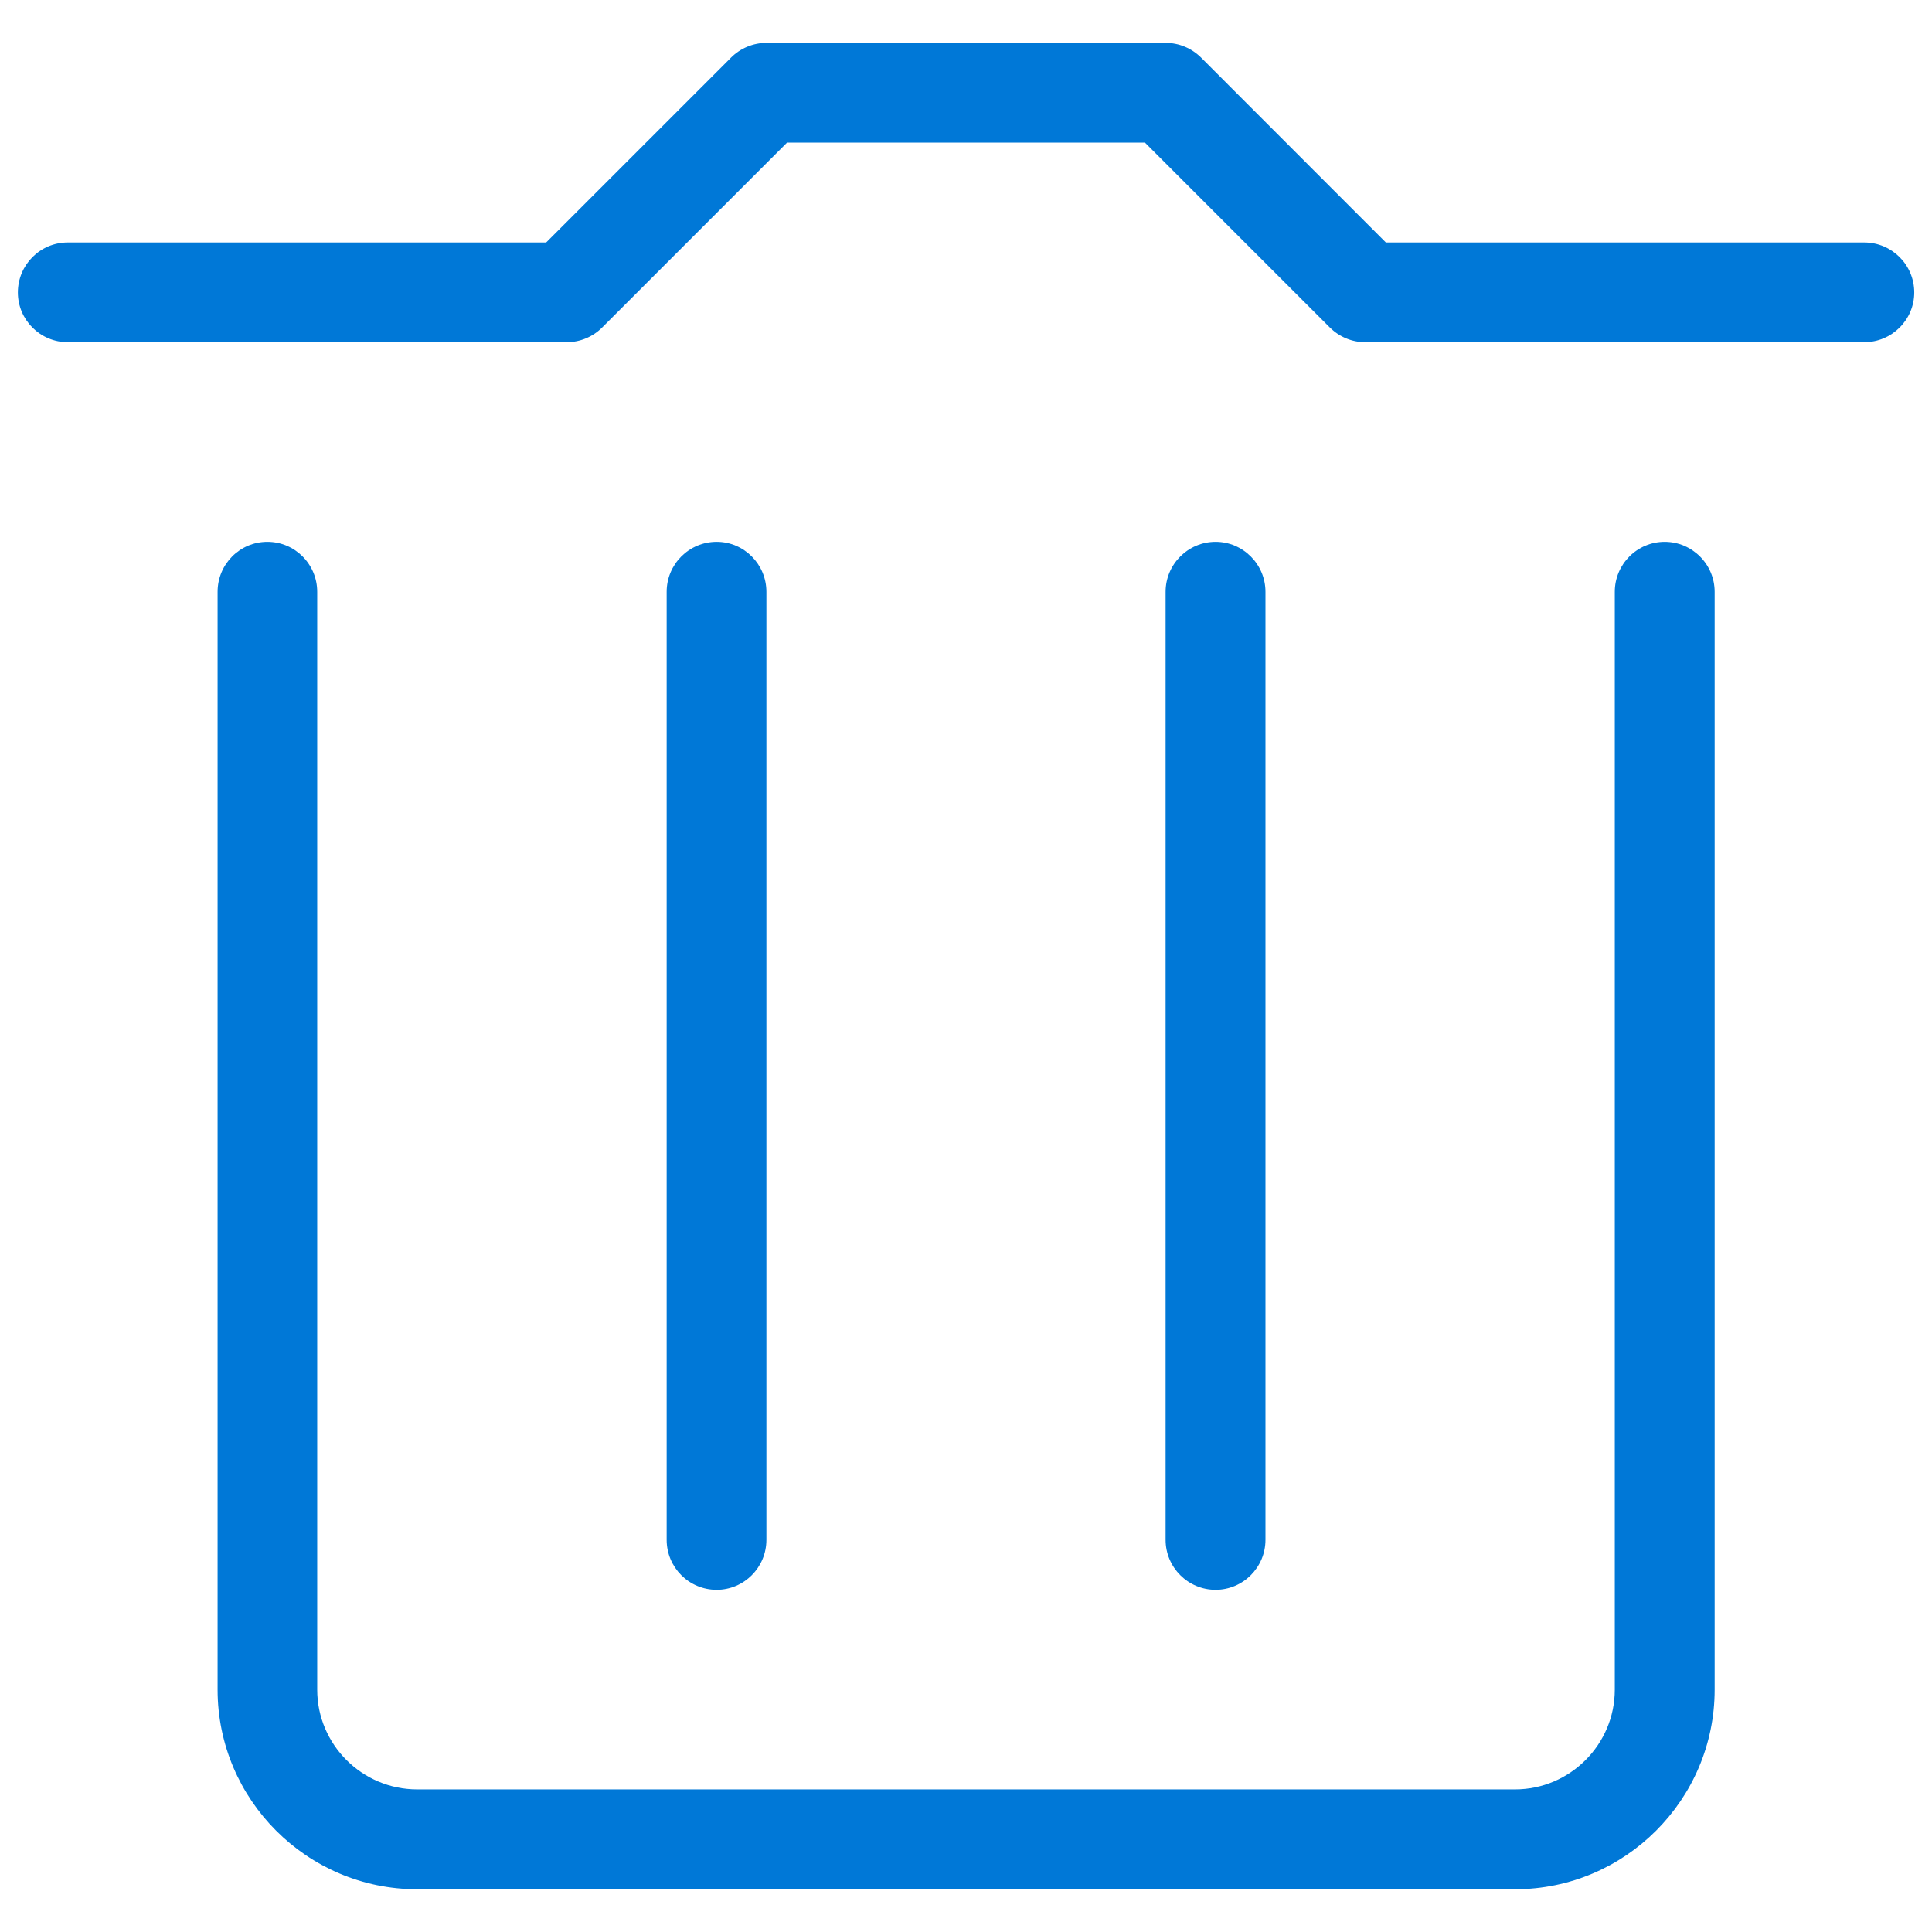
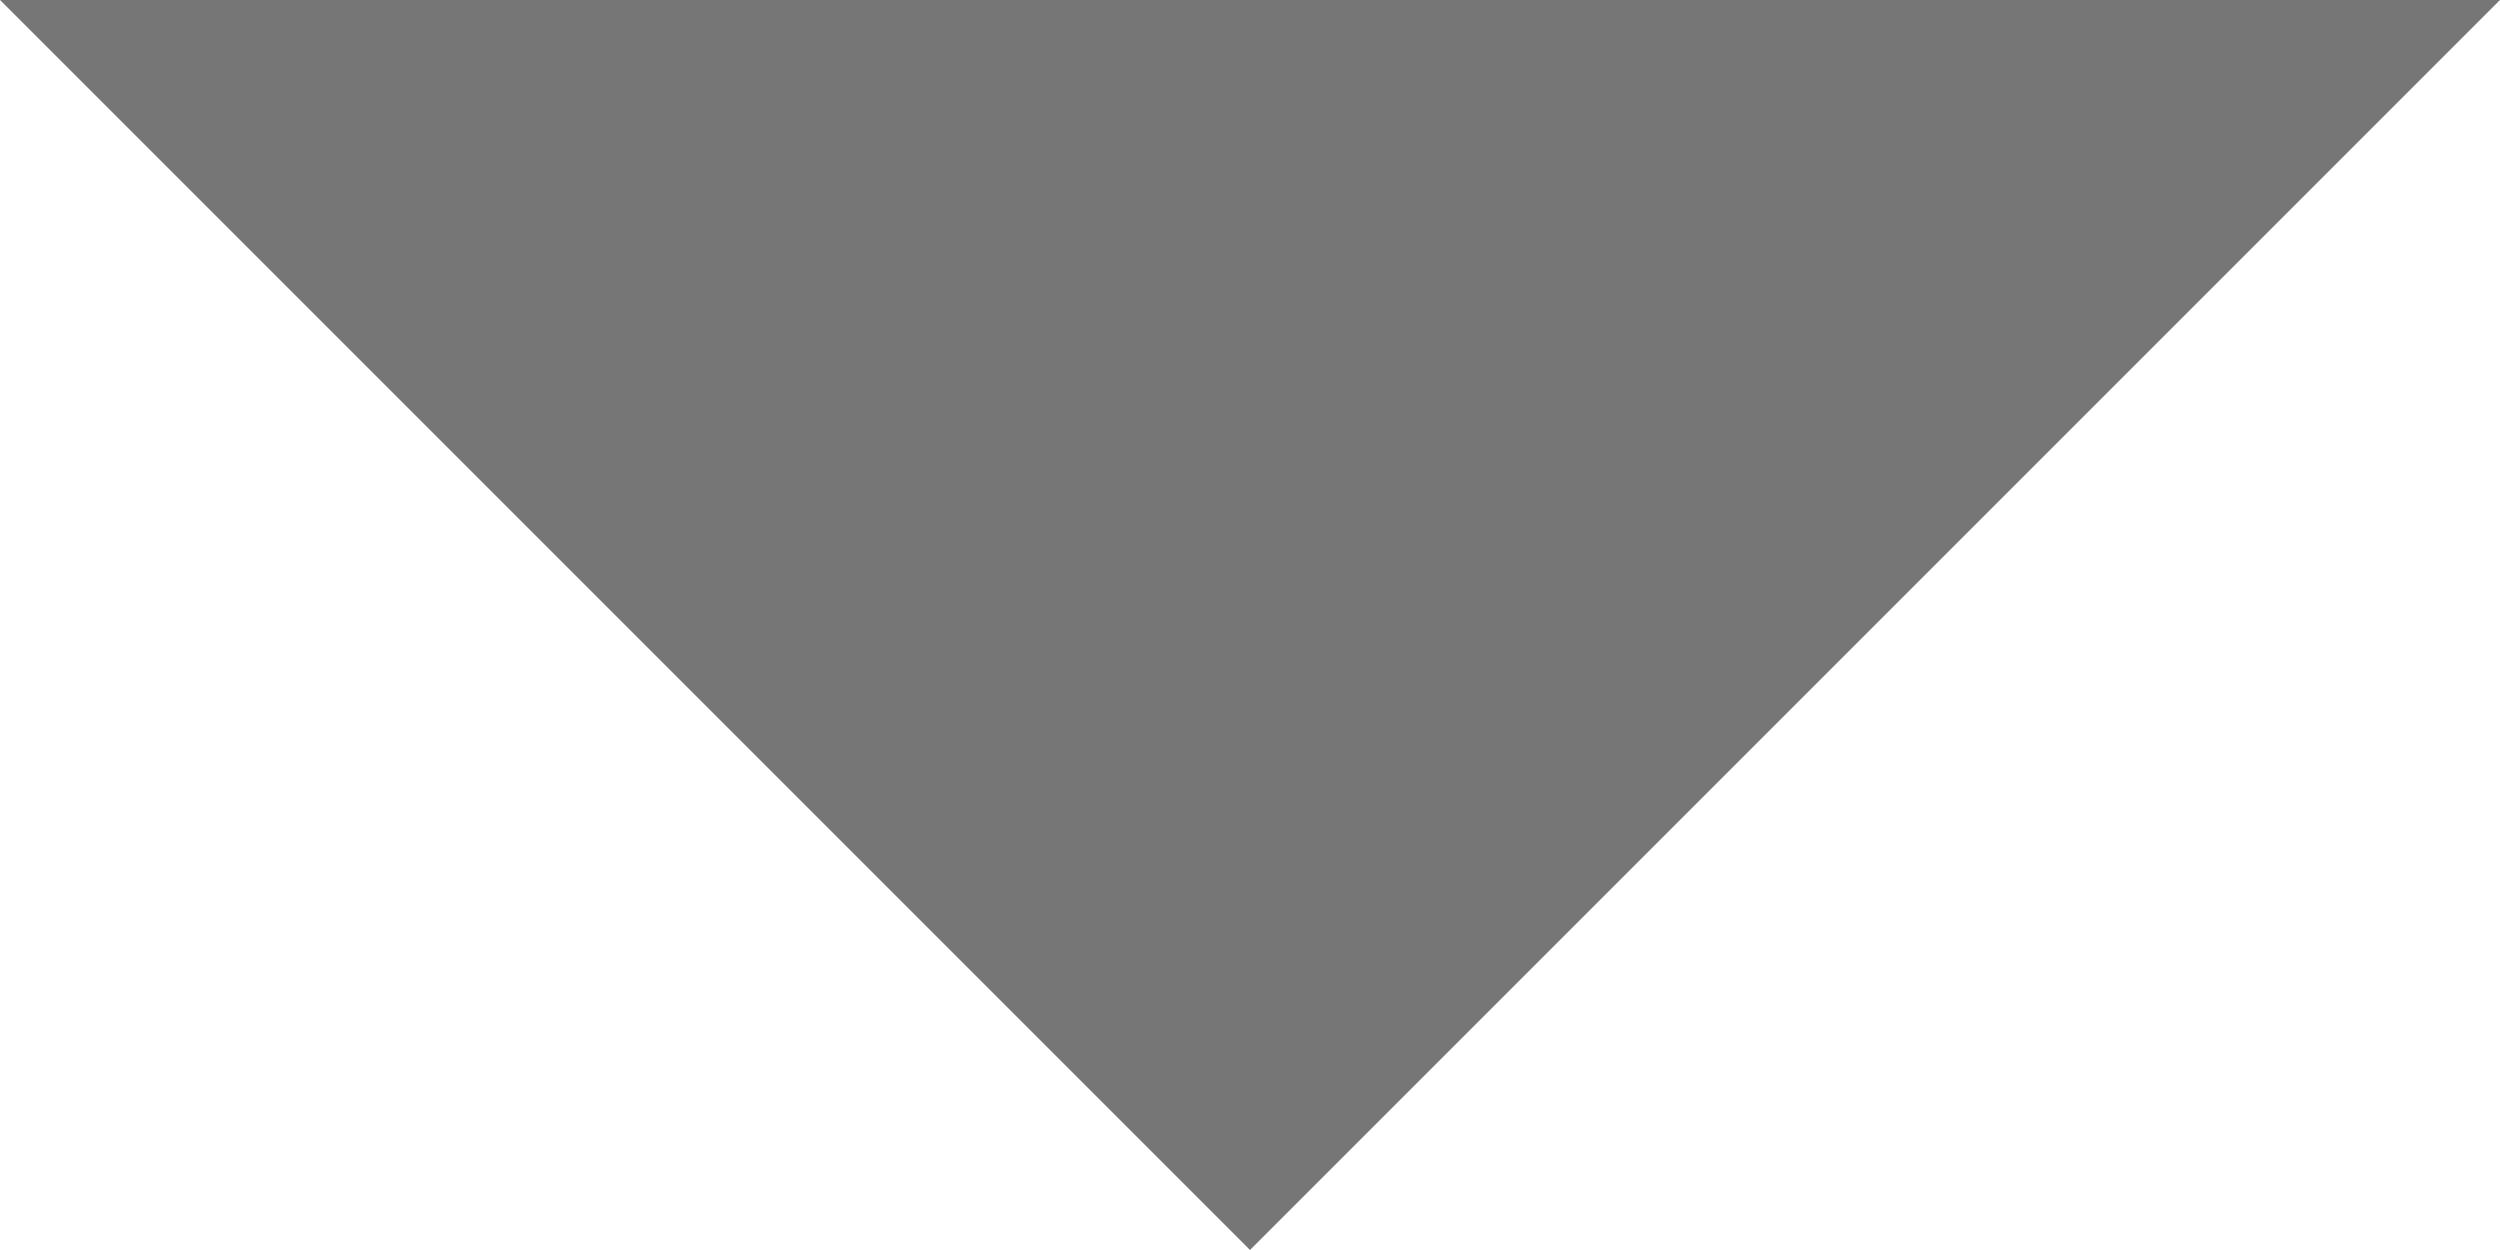
- <svg xmlns="http://www.w3.org/2000/svg" version="1.1" width="16px" height="16px">
-   <g transform="matrix(1 0 0 1 -407 -20 )">
-     <path d="M 15.439 2.834  L 11.306 2.834  C 11.196 2.834  11.092 2.79  11.014 2.713  L 9.482 1.181  L 6.518 1.181  L 4.986 2.713  C 4.909 2.79  4.803 2.834  4.694 2.834  L 0.561 2.834  C 0.333 2.834  0.148 2.649  0.148 2.422  C 0.148 2.193  0.333 2.008  0.561 2.008  L 4.523 2.008  L 6.055 0.476  C 6.132 0.399  6.238 0.355  6.347 0.355  L 9.653 0.355  C 9.764 0.355  9.868 0.399  9.946 0.476  L 11.477 2.008  L 15.439 2.008  C 15.667 2.008  15.853 2.193  15.853 2.422  C 15.853 2.649  15.667 2.834  15.439 2.834  Z M 12.547 15.646  L 3.455 15.646  C 2.543 15.646  1.802 14.903  1.802 13.993  L 1.802 4.901  C 1.802 4.673  1.986 4.487  2.214 4.487  C 2.443 4.487  2.627 4.673  2.627 4.901  L 2.627 13.993  C 2.627 14.448  2.999 14.819  3.455 14.819  L 12.547 14.819  C 13.001 14.819  13.373 14.448  13.373 13.993  L 13.373 4.901  C 13.373 4.673  13.558 4.487  13.786 4.487  C 14.014 4.487  14.2 4.673  14.2 4.901  L 14.2 13.993  C 14.2 14.903  13.458 15.646  12.547 15.646  Z M 5.935 13.166  C 5.706 13.166  5.521 12.981  5.521 12.752  L 5.521 4.901  C 5.521 4.673  5.706 4.487  5.935 4.487  C 6.162 4.487  6.347 4.673  6.347 4.901  L 6.347 12.752  C 6.347 12.981  6.162 13.166  5.935 13.166  Z M 10.067 13.166  C 9.839 13.166  9.653 12.981  9.653 12.752  L 9.653 4.901  C 9.653 4.673  9.839 4.487  10.067 4.487  C 10.294 4.487  10.48 4.673  10.48 4.901  L 10.48 12.752  C 10.48 12.981  10.294 13.166  10.067 13.166  Z " fill-rule="nonzero" fill="#0078d7" stroke="none" transform="matrix(1 0 0 1 407 20 )" />
+ <svg xmlns="http://www.w3.org/2000/svg" version="1.1" width="10px" height="5px">
+   <g transform="matrix(1 0 0 1 -1523 -86 )">
+     <path d="M 10 0  L 0 0  L 5 5  L 10 0  Z " fill-rule="nonzero" fill="#000000" stroke="none" fill-opacity="0.537" transform="matrix(1 0 0 1 1523 86 )" />
  </g>
</svg>
